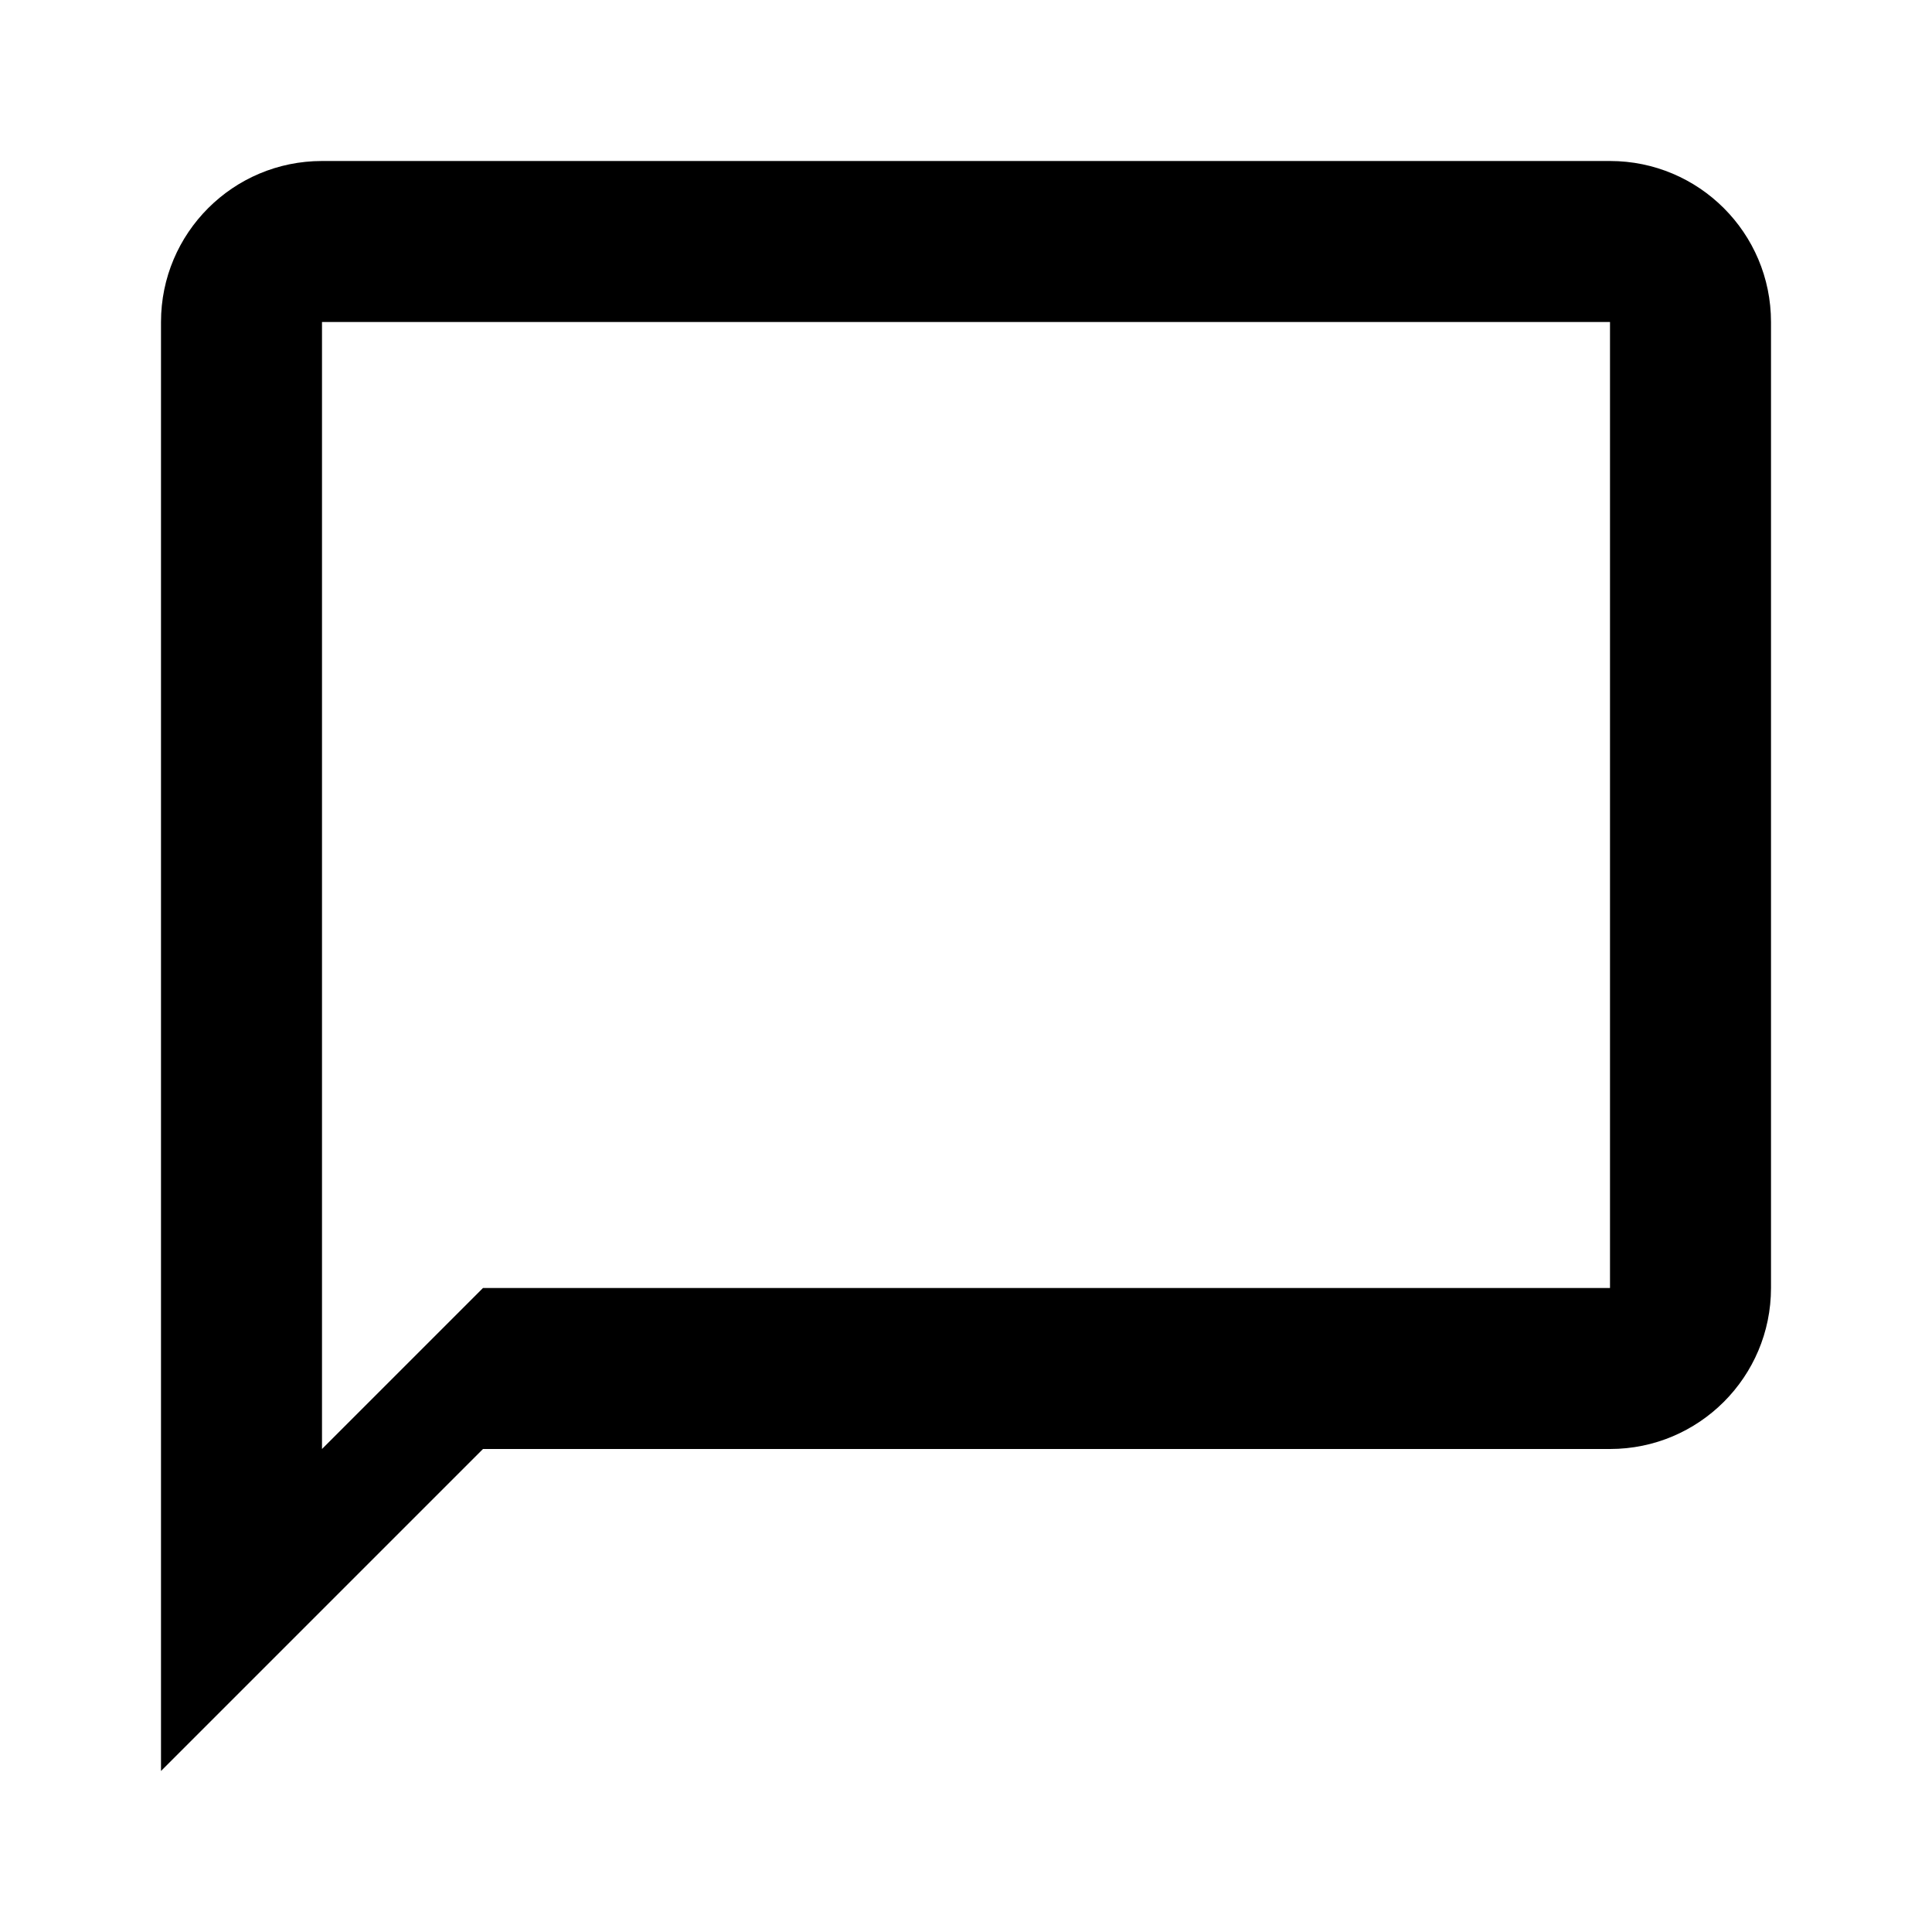
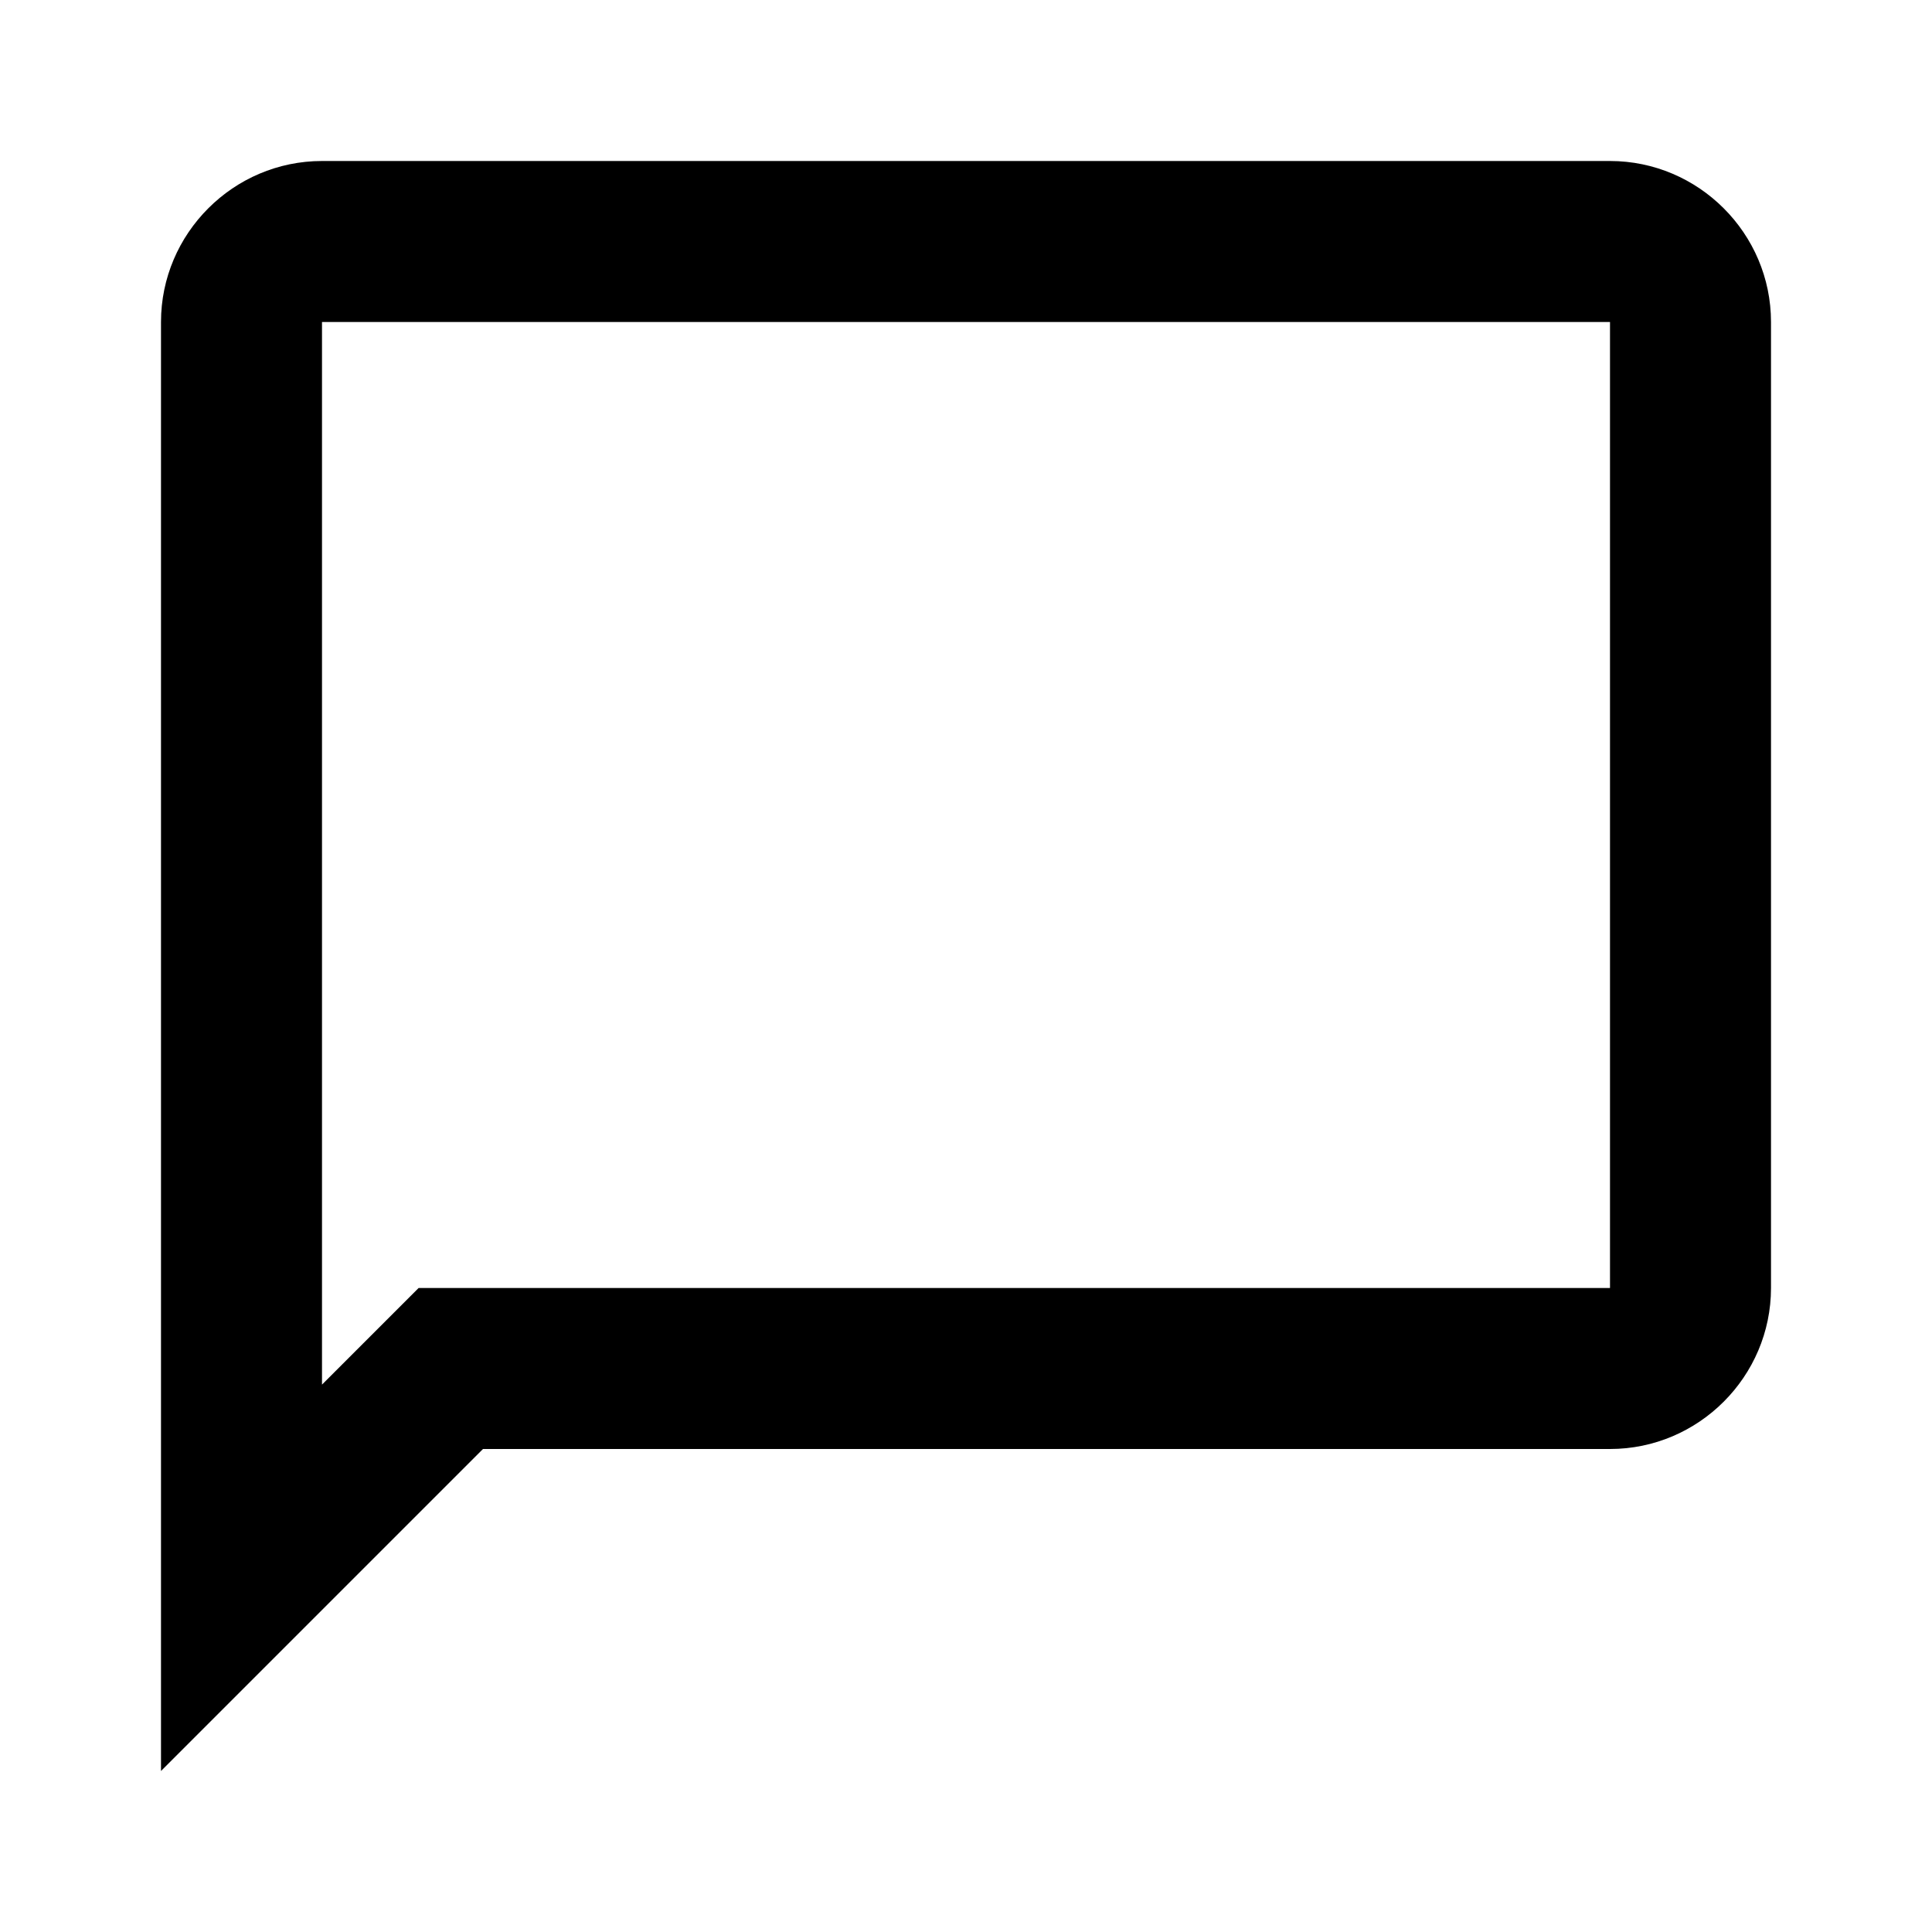
<svg xmlns="http://www.w3.org/2000/svg" version="1.1" id="mdi-message-outline" width="24" height="24" viewBox="0 0 24 24">
-   <path d="M20,2H4A2,2 0 0,0 2,4V22L6,18H20A2,2 0 0,0 22,16V4A2,2 0 0,0 20,2M20,16H6L4,18V4H20" />
+   <path d="M20 2H4C2.9 2 2 2.9 2 4V22L6 18H20C21.1 18 22 17.1 22 16V4C22 2.9 21.1 2 20 2M20 16H5.2L4 17.2V4H20V16Z" />
</svg>
